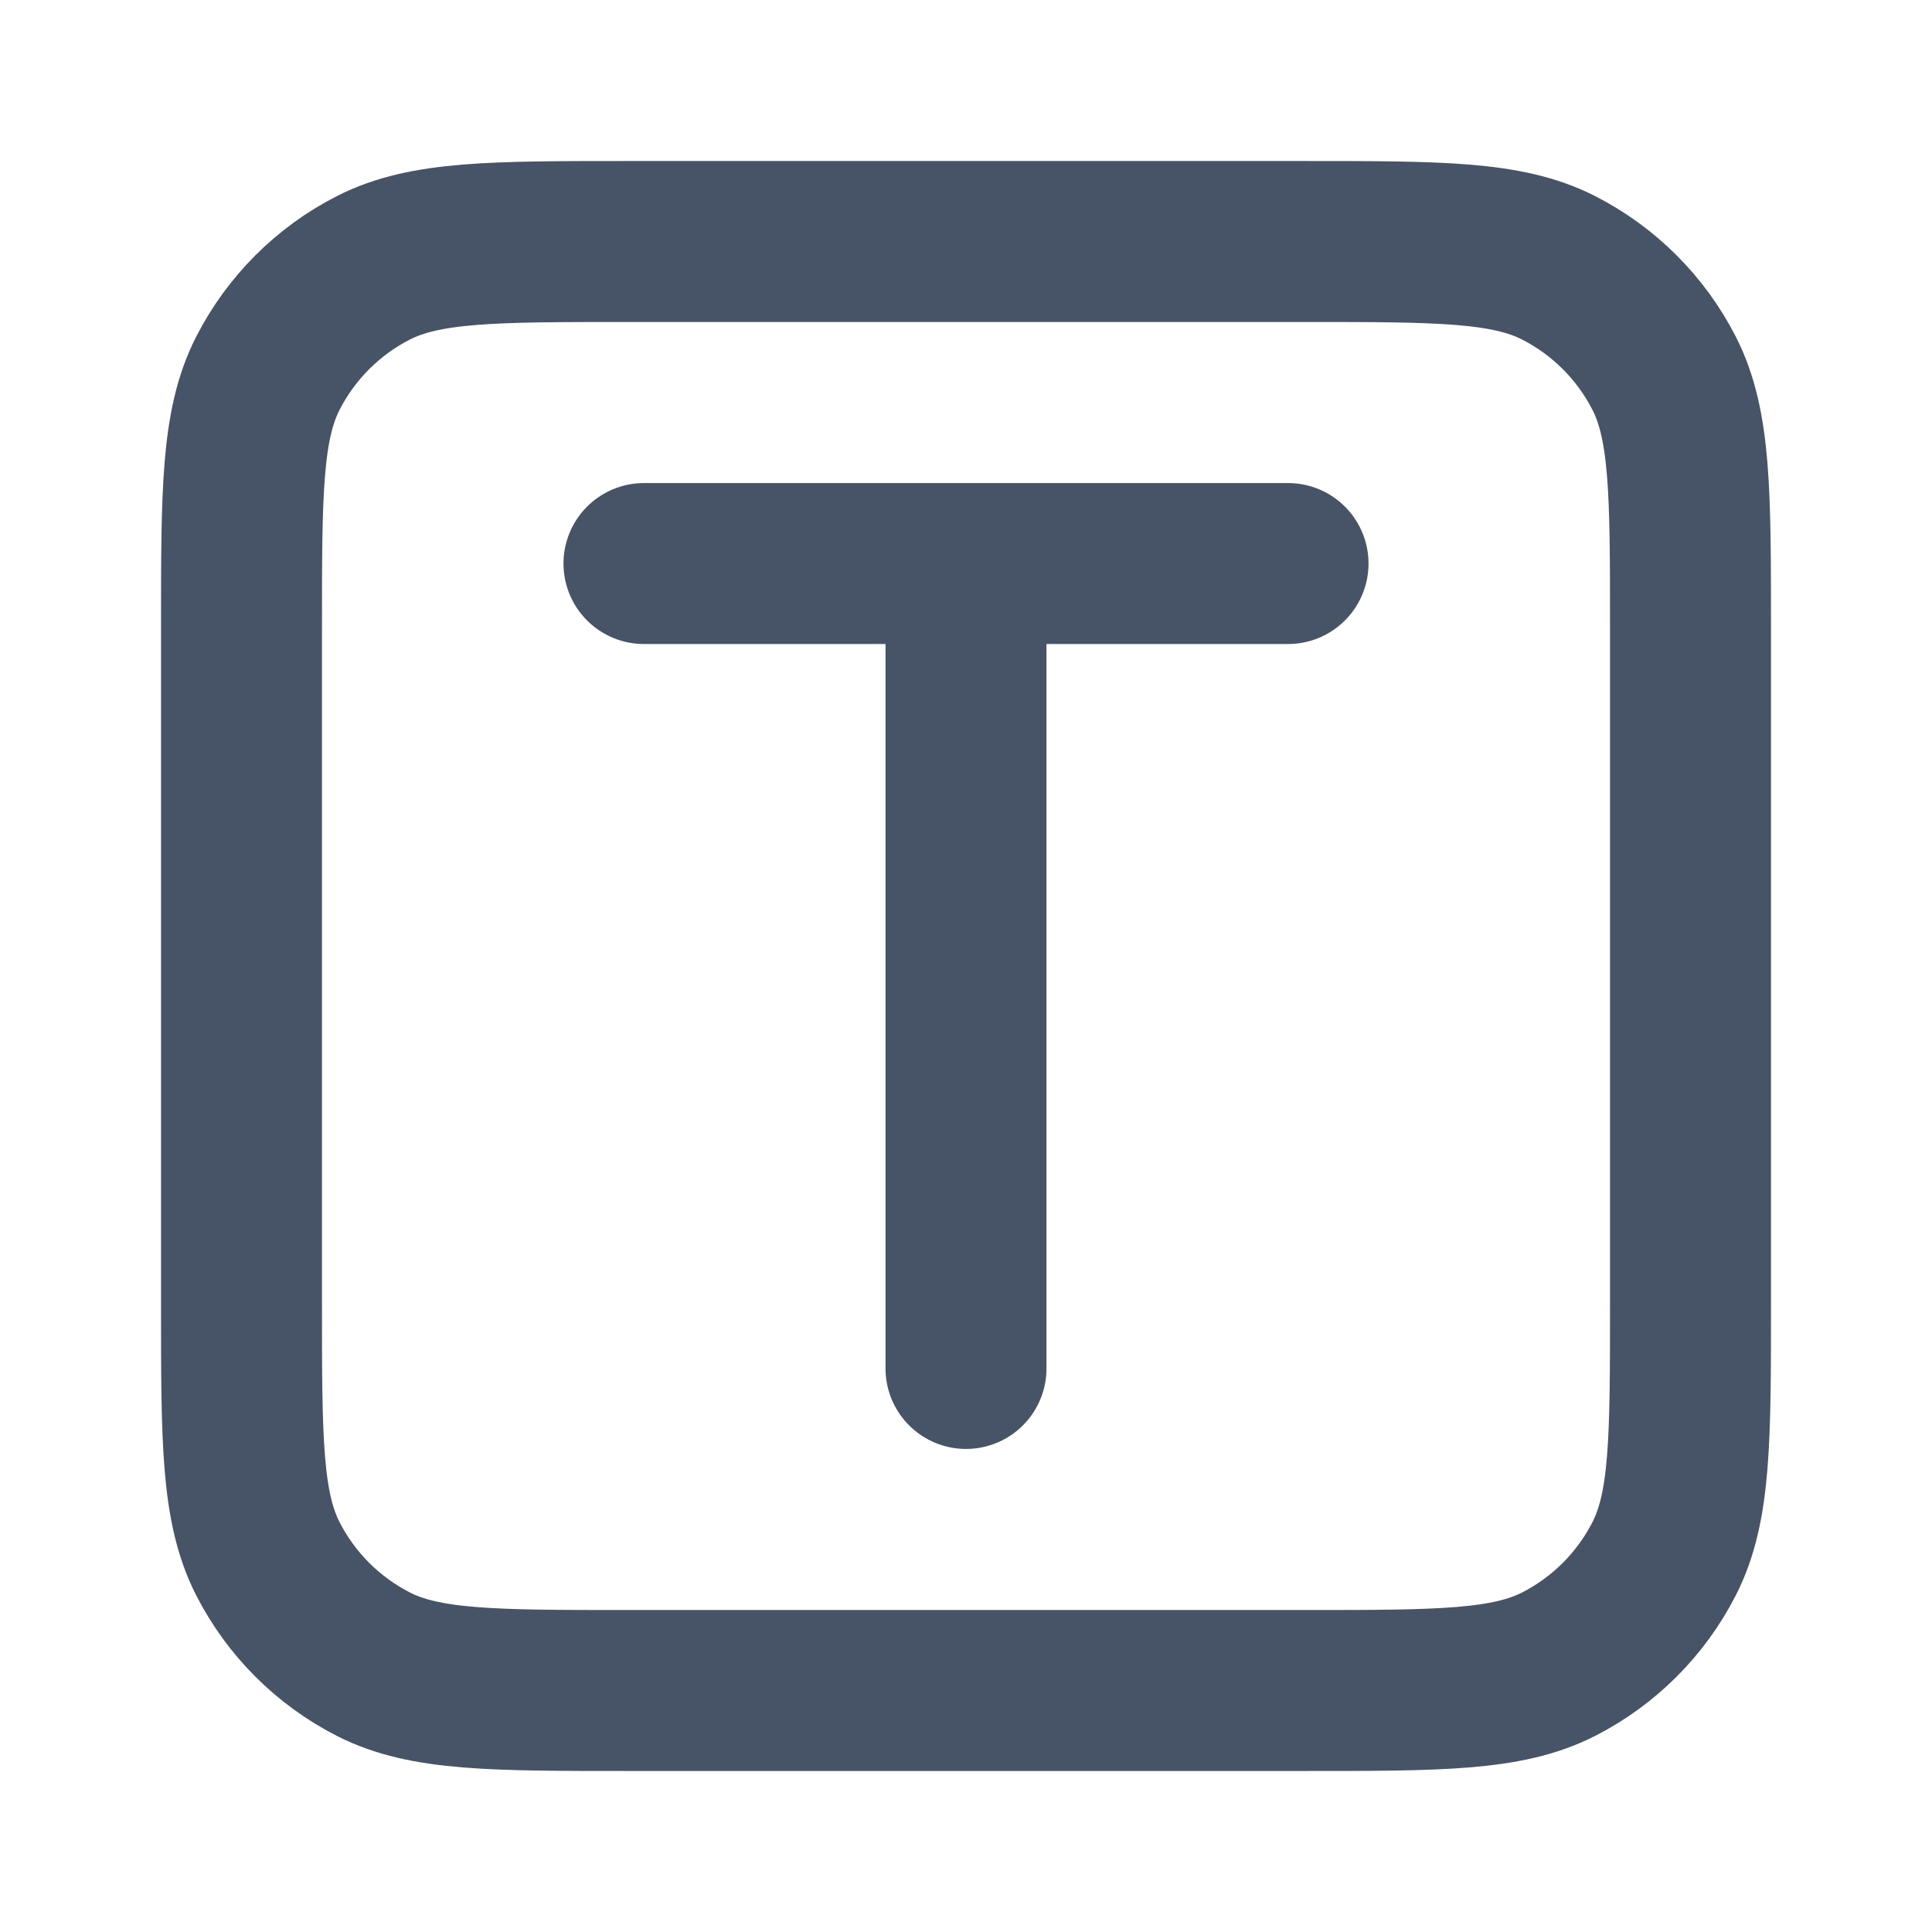
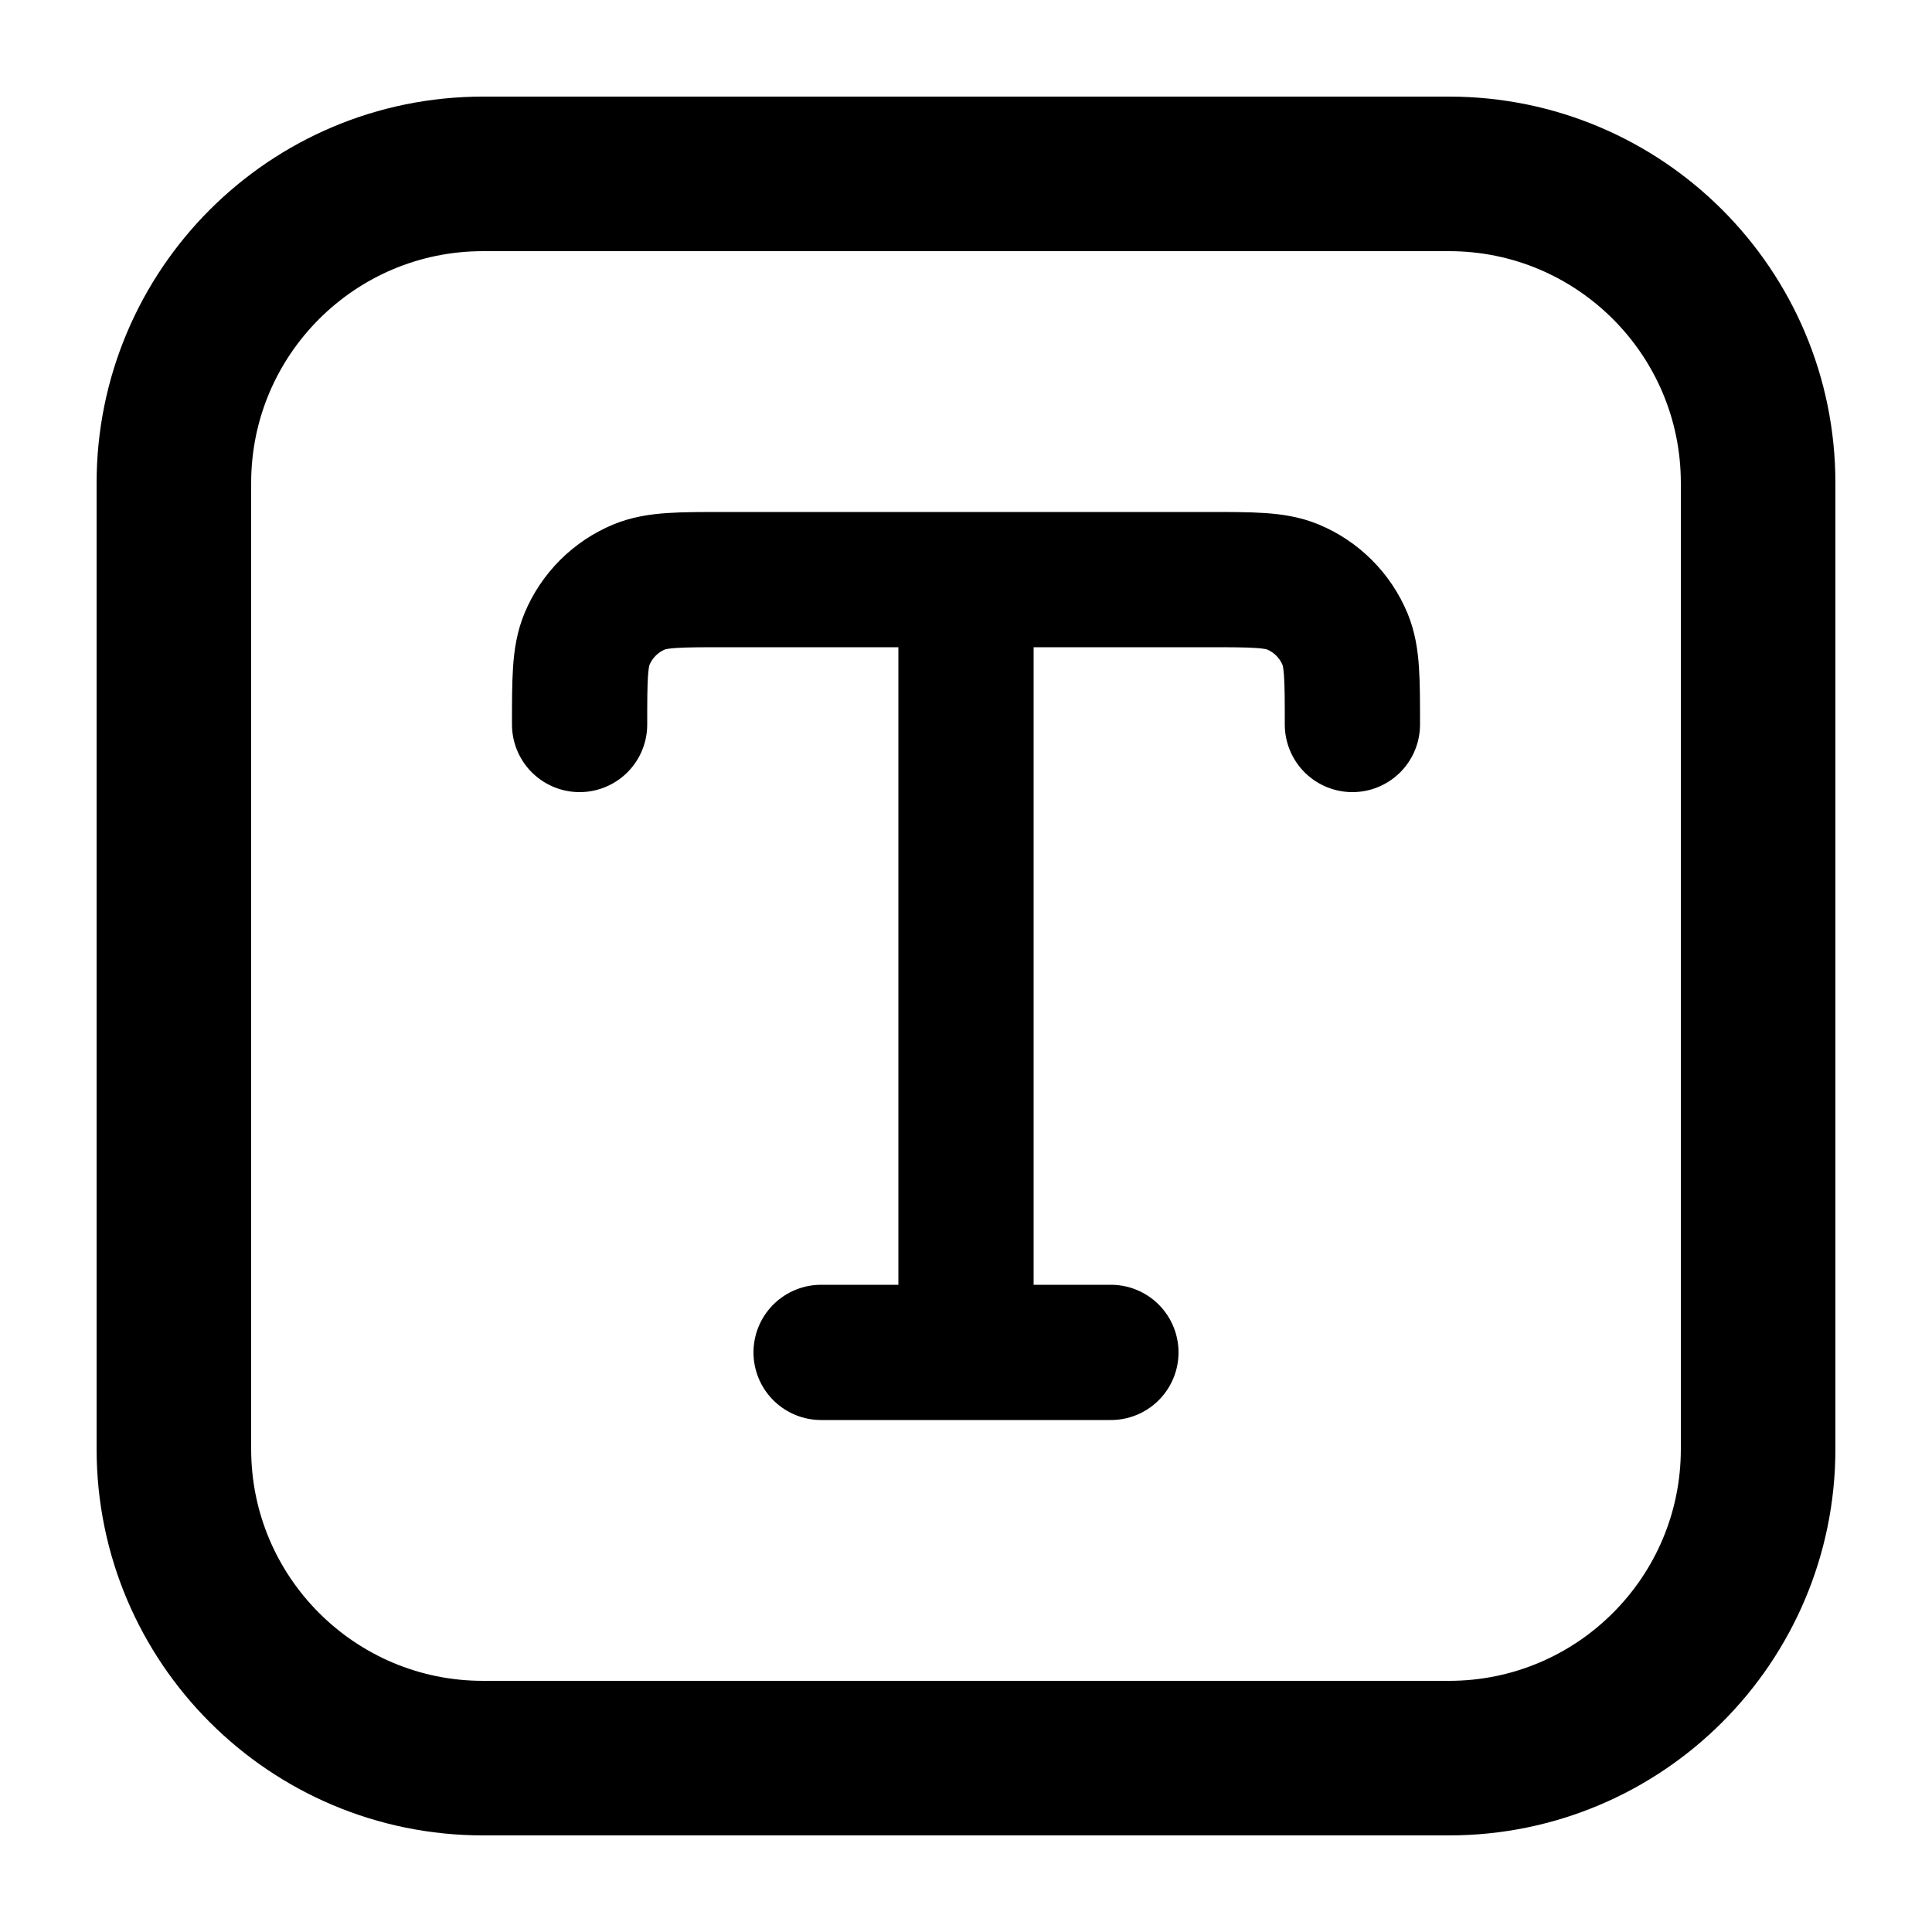
- <svg xmlns="http://www.w3.org/2000/svg" width="16" height="16" viewBox="0 0 16 16" fill="none">
-   <path d="M5.333 4.667H10.667M8 4.667V11.333M5.2 14H10.8C11.92 14 12.48 14 12.908 13.782C13.284 13.59 13.59 13.284 13.782 12.908C14 12.48 14 11.92 14 10.8V5.2C14 4.08 14 3.52 13.782 3.092C13.59 2.716 13.284 2.41 12.908 2.218C12.48 2 11.92 2 10.8 2H5.2C4.08 2 3.52 2 3.092 2.218C2.716 2.41 2.41 2.716 2.218 3.092C2 3.52 2 4.08 2 5.2V10.8C2 11.92 2 12.48 2.218 12.908C2.41 13.284 2.716 13.59 3.092 13.782C3.52 14 4.08 14 5.2 14Z" stroke="#475467" stroke-width="1.333" stroke-linecap="round" stroke-linejoin="round" />
+ <svg xmlns="http://www.w3.org/2000/svg" width="20" height="20" viewBox="0 0 20 20" fill="none">
+   <path d="M6 7.5C6 7.034 6 6.801 6.076 6.617C6.178 6.372 6.372 6.178 6.617 6.076C6.801 6 7.034 6 7.5 6H12.5C12.966 6 13.199 6 13.383 6.076C13.628 6.178 13.822 6.372 13.924 6.617C14 6.801 14 7.034 14 7.5M8.5 14H11.5M10 6V14" stroke="black" stroke-width="1.4" stroke-linecap="round" stroke-linejoin="round" />
+   <rect x="1.8" y="1.8" width="16.4" height="16.4" rx="3.2" stroke="black" stroke-width="1.6" />
</svg>
